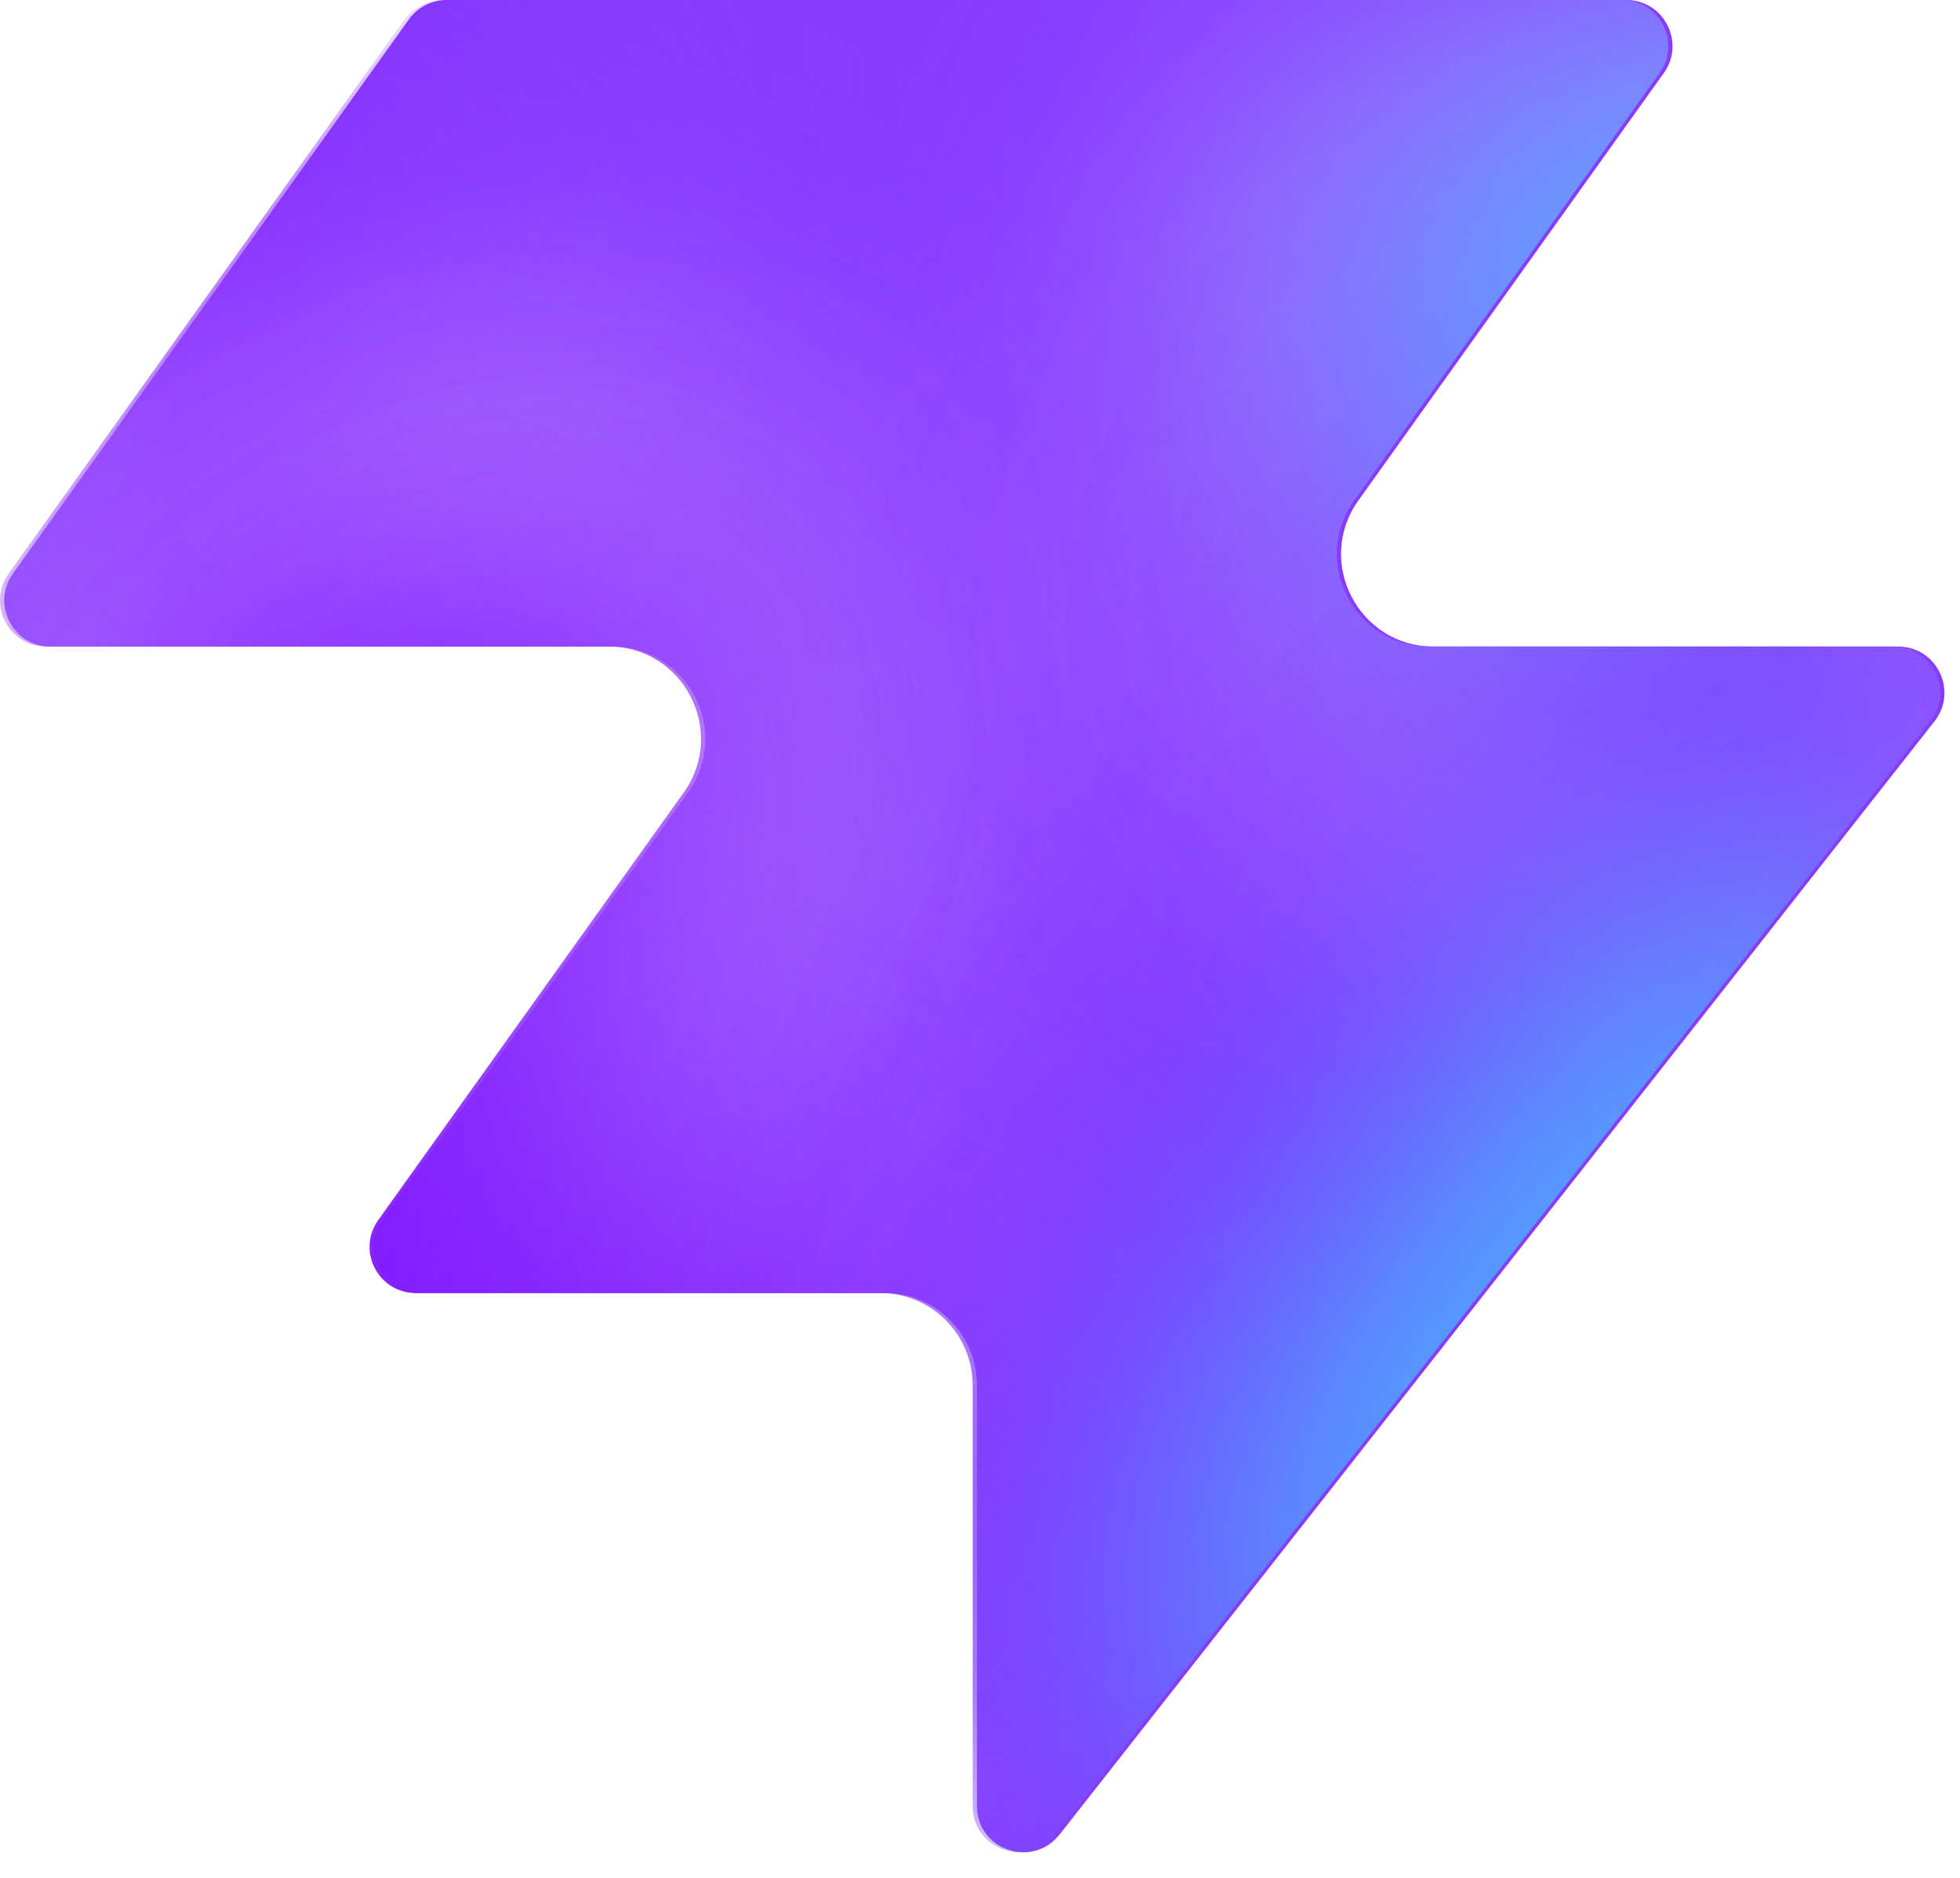
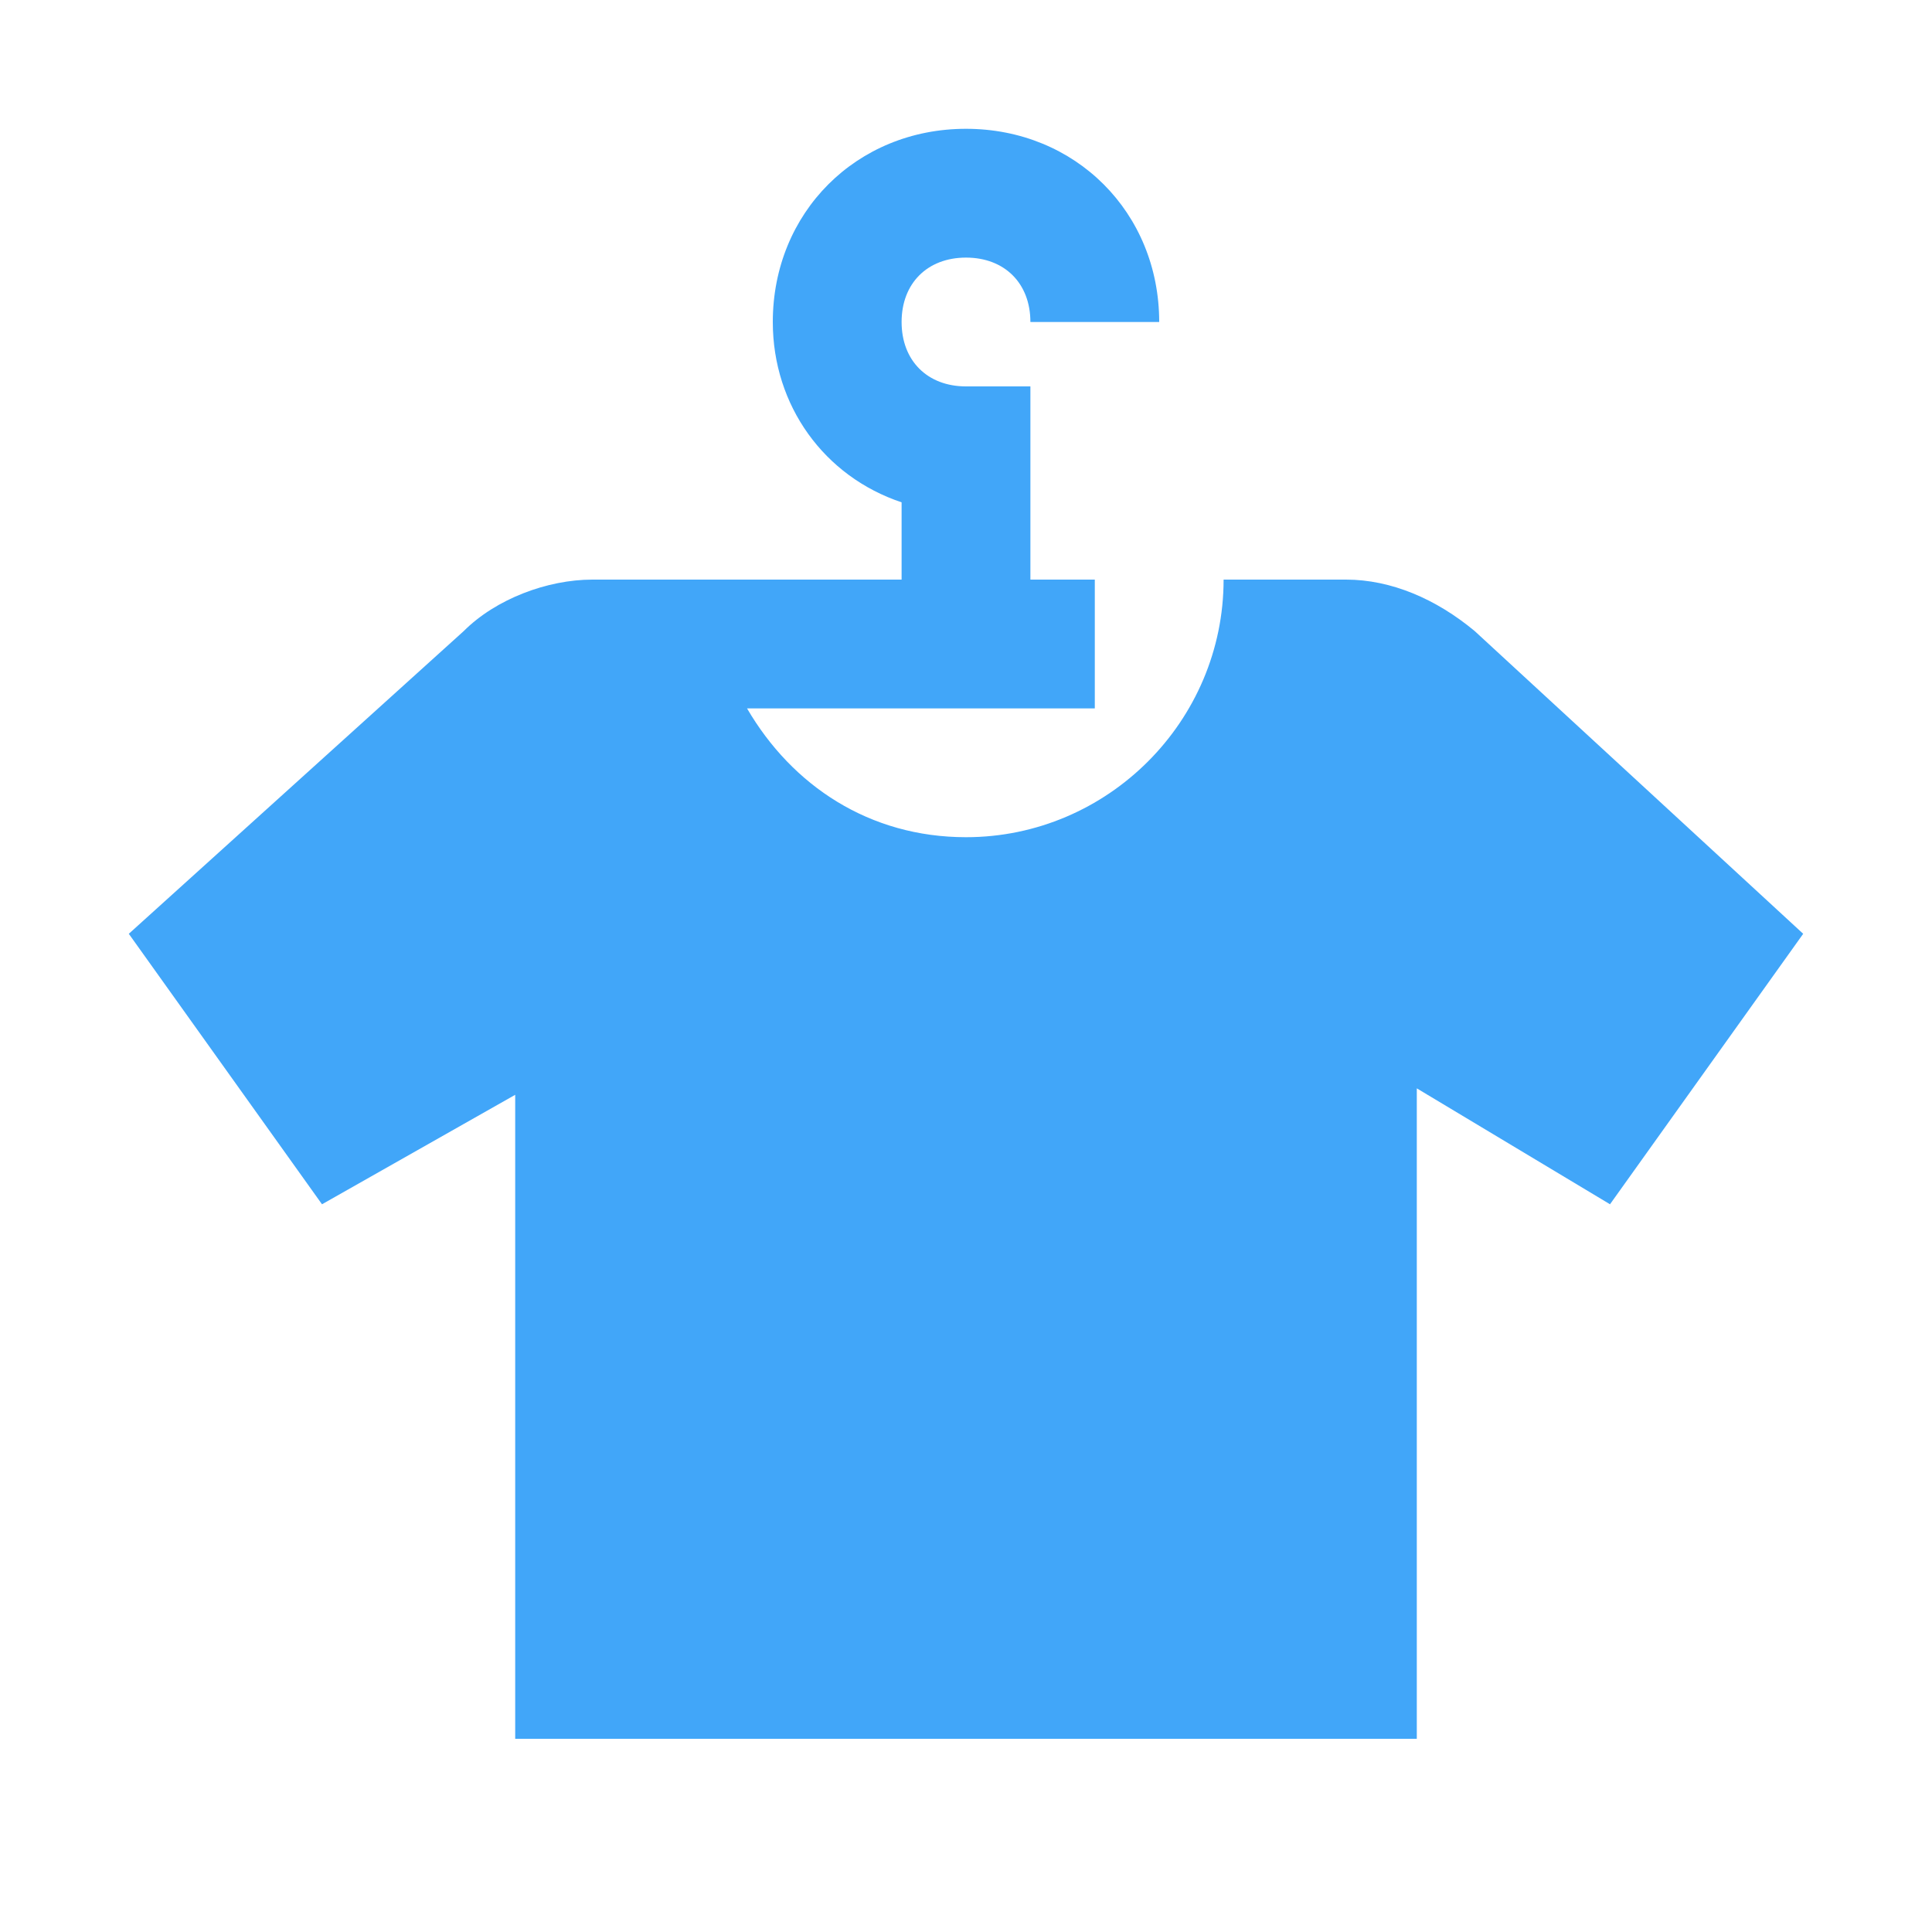
- <svg xmlns="http://www.w3.org/2000/svg" width="48" height="46" fill="none" viewBox="0 0 48 46">
-   <path fill="#863bff" d="M25.946 44.938c-.664.845-2.021.375-2.021-.698V33.937a2.26 2.26 0 0 0-2.262-2.262H10.287c-.92 0-1.456-1.04-.92-1.788l7.48-10.471c1.07-1.497 0-3.578-1.842-3.578H1.237c-.92 0-1.456-1.04-.92-1.788L10.013.474c.214-.297.556-.474.92-.474h28.894c.92 0 1.456 1.04.92 1.788l-7.48 10.471c-1.07 1.498 0 3.579 1.842 3.579h11.377c.943 0 1.473 1.088.89 1.83L25.947 44.94z" style="fill:#863bff;fill:color(display-p3 .525 .23 1);fill-opacity:1" />
-   <mask id="a" width="48" height="46" x="0" y="0" maskUnits="userSpaceOnUse" style="mask-type:alpha">
-     <path fill="#000" d="M25.842 44.938c-.664.844-2.021.375-2.021-.698V33.937a2.26 2.26 0 0 0-2.262-2.262H10.183c-.92 0-1.456-1.04-.92-1.788l7.48-10.471c1.07-1.498 0-3.579-1.842-3.579H1.133c-.92 0-1.456-1.04-.92-1.787L9.91.473c.214-.297.556-.474.92-.474h28.894c.92 0 1.456 1.04.92 1.788l-7.48 10.471c-1.07 1.498 0 3.578 1.842 3.578h11.377c.943 0 1.473 1.088.89 1.832L25.843 44.94z" style="fill:#000;fill-opacity:1" />
-   </mask>
-   <g mask="url(#a)">
-     <g filter="url(#b)">
-       <ellipse cx="5.508" cy="14.704" fill="#ede6ff" rx="5.508" ry="14.704" style="fill:#ede6ff;fill:color(display-p3 .927 .903 1);fill-opacity:1" transform="matrix(.00324 1 1 -.00324 -4.47 31.516)" />
-     </g>
-     <g filter="url(#c)">
-       <ellipse cx="10.399" cy="29.851" fill="#ede6ff" rx="10.399" ry="29.851" style="fill:#ede6ff;fill:color(display-p3 .927 .903 1);fill-opacity:1" transform="matrix(.00324 1 1 -.00324 -39.328 7.883)" />
-     </g>
-     <g filter="url(#d)">
-       <ellipse cx="5.508" cy="30.487" fill="#7e14ff" rx="5.508" ry="30.487" style="fill:#7e14ff;fill:color(display-p3 .492 .077 1);fill-opacity:1" transform="rotate(89.814 -25.913 -14.639)scale(1 -1)" />
-     </g>
-     <g filter="url(#e)">
-       <ellipse cx="5.508" cy="30.599" fill="#7e14ff" rx="5.508" ry="30.599" style="fill:#7e14ff;fill:color(display-p3 .492 .077 1);fill-opacity:1" transform="rotate(89.814 -32.644 -3.334)scale(1 -1)" />
-     </g>
-     <g filter="url(#f)">
-       <ellipse cx="5.508" cy="30.599" fill="#7e14ff" rx="5.508" ry="30.599" style="fill:#7e14ff;fill:color(display-p3 .492 .077 1);fill-opacity:1" transform="matrix(.00324 1 1 -.00324 -34.34 30.47)" />
-     </g>
-     <g filter="url(#g)">
-       <ellipse cx="14.072" cy="22.078" fill="#ede6ff" rx="14.072" ry="22.078" style="fill:#ede6ff;fill:color(display-p3 .927 .903 1);fill-opacity:1" transform="rotate(93.35 24.506 48.493)scale(-1 1)" />
-     </g>
-     <g filter="url(#h)">
-       <ellipse cx="3.47" cy="21.501" fill="#7e14ff" rx="3.47" ry="21.501" style="fill:#7e14ff;fill:color(display-p3 .492 .077 1);fill-opacity:1" transform="rotate(89.009 28.708 47.59)scale(-1 1)" />
-     </g>
-     <g filter="url(#i)">
-       <ellipse cx="3.47" cy="21.501" fill="#7e14ff" rx="3.47" ry="21.501" style="fill:#7e14ff;fill:color(display-p3 .492 .077 1);fill-opacity:1" transform="rotate(89.009 28.708 47.59)scale(-1 1)" />
-     </g>
-     <g filter="url(#j)">
-       <ellipse cx=".387" cy="8.972" fill="#7e14ff" rx="4.407" ry="29.108" style="fill:#7e14ff;fill:color(display-p3 .492 .077 1);fill-opacity:1" transform="rotate(39.51 .387 8.972)" />
-     </g>
-     <g filter="url(#k)">
-       <ellipse cx="47.523" cy="-6.092" fill="#7e14ff" rx="4.407" ry="29.108" style="fill:#7e14ff;fill:color(display-p3 .492 .077 1);fill-opacity:1" transform="rotate(37.892 47.523 -6.092)" />
-     </g>
-     <g filter="url(#l)">
-       <ellipse cx="41.412" cy="6.333" fill="#47bfff" rx="5.971" ry="9.665" style="fill:#47bfff;fill:color(display-p3 .28 .748 1);fill-opacity:1" transform="rotate(37.892 41.412 6.333)" />
-     </g>
-     <g filter="url(#m)">
-       <ellipse cx="-1.879" cy="38.332" fill="#7e14ff" rx="4.407" ry="29.108" style="fill:#7e14ff;fill:color(display-p3 .492 .077 1);fill-opacity:1" transform="rotate(37.892 -1.88 38.332)" />
-     </g>
-     <g filter="url(#n)">
-       <ellipse cx="-1.879" cy="38.332" fill="#7e14ff" rx="4.407" ry="29.108" style="fill:#7e14ff;fill:color(display-p3 .492 .077 1);fill-opacity:1" transform="rotate(37.892 -1.88 38.332)" />
-     </g>
-     <g filter="url(#o)">
-       <ellipse cx="35.651" cy="29.907" fill="#7e14ff" rx="4.407" ry="29.108" style="fill:#7e14ff;fill:color(display-p3 .492 .077 1);fill-opacity:1" transform="rotate(37.892 35.651 29.907)" />
-     </g>
-     <g filter="url(#p)">
-       <ellipse cx="38.418" cy="32.4" fill="#47bfff" rx="5.971" ry="15.297" style="fill:#47bfff;fill:color(display-p3 .28 .748 1);fill-opacity:1" transform="rotate(37.892 38.418 32.4)" />
-     </g>
-   </g>
-   <defs>
-     <filter id="b" width="60.045" height="41.654" x="-19.77" y="16.149" color-interpolation-filters="sRGB" filterUnits="userSpaceOnUse">
-       <feFlood flood-opacity="0" result="BackgroundImageFix" />
-       <feBlend in="SourceGraphic" in2="BackgroundImageFix" result="shape" />
-       <feGaussianBlur result="effect1_foregroundBlur_2002_17158" stdDeviation="7.659" />
-     </filter>
-     <filter id="c" width="90.34" height="51.437" x="-54.613" y="-7.533" color-interpolation-filters="sRGB" filterUnits="userSpaceOnUse">
-       <feFlood flood-opacity="0" result="BackgroundImageFix" />
-       <feBlend in="SourceGraphic" in2="BackgroundImageFix" result="shape" />
-       <feGaussianBlur result="effect1_foregroundBlur_2002_17158" stdDeviation="7.659" />
-     </filter>
-     <filter id="d" width="79.355" height="29.4" x="-49.64" y="2.03" color-interpolation-filters="sRGB" filterUnits="userSpaceOnUse">
-       <feFlood flood-opacity="0" result="BackgroundImageFix" />
-       <feBlend in="SourceGraphic" in2="BackgroundImageFix" result="shape" />
-       <feGaussianBlur result="effect1_foregroundBlur_2002_17158" stdDeviation="4.596" />
-     </filter>
-     <filter id="e" width="79.579" height="29.4" x="-45.045" y="20.029" color-interpolation-filters="sRGB" filterUnits="userSpaceOnUse">
-       <feFlood flood-opacity="0" result="BackgroundImageFix" />
-       <feBlend in="SourceGraphic" in2="BackgroundImageFix" result="shape" />
-       <feGaussianBlur result="effect1_foregroundBlur_2002_17158" stdDeviation="4.596" />
-     </filter>
-     <filter id="f" width="79.579" height="29.4" x="-43.513" y="21.178" color-interpolation-filters="sRGB" filterUnits="userSpaceOnUse">
-       <feFlood flood-opacity="0" result="BackgroundImageFix" />
-       <feBlend in="SourceGraphic" in2="BackgroundImageFix" result="shape" />
-       <feGaussianBlur result="effect1_foregroundBlur_2002_17158" stdDeviation="4.596" />
-     </filter>
-     <filter id="g" width="74.749" height="58.852" x="15.756" y="-17.901" color-interpolation-filters="sRGB" filterUnits="userSpaceOnUse">
-       <feFlood flood-opacity="0" result="BackgroundImageFix" />
-       <feBlend in="SourceGraphic" in2="BackgroundImageFix" result="shape" />
-       <feGaussianBlur result="effect1_foregroundBlur_2002_17158" stdDeviation="7.659" />
-     </filter>
-     <filter id="h" width="61.377" height="25.362" x="23.548" y="2.284" color-interpolation-filters="sRGB" filterUnits="userSpaceOnUse">
-       <feFlood flood-opacity="0" result="BackgroundImageFix" />
-       <feBlend in="SourceGraphic" in2="BackgroundImageFix" result="shape" />
-       <feGaussianBlur result="effect1_foregroundBlur_2002_17158" stdDeviation="4.596" />
-     </filter>
-     <filter id="i" width="61.377" height="25.362" x="23.548" y="2.284" color-interpolation-filters="sRGB" filterUnits="userSpaceOnUse">
-       <feFlood flood-opacity="0" result="BackgroundImageFix" />
-       <feBlend in="SourceGraphic" in2="BackgroundImageFix" result="shape" />
-       <feGaussianBlur result="effect1_foregroundBlur_2002_17158" stdDeviation="4.596" />
-     </filter>
-     <filter id="j" width="56.045" height="63.649" x="-27.636" y="-22.853" color-interpolation-filters="sRGB" filterUnits="userSpaceOnUse">
-       <feFlood flood-opacity="0" result="BackgroundImageFix" />
-       <feBlend in="SourceGraphic" in2="BackgroundImageFix" result="shape" />
-       <feGaussianBlur result="effect1_foregroundBlur_2002_17158" stdDeviation="4.596" />
-     </filter>
-     <filter id="k" width="54.814" height="64.646" x="20.116" y="-38.415" color-interpolation-filters="sRGB" filterUnits="userSpaceOnUse">
-       <feFlood flood-opacity="0" result="BackgroundImageFix" />
-       <feBlend in="SourceGraphic" in2="BackgroundImageFix" result="shape" />
-       <feGaussianBlur result="effect1_foregroundBlur_2002_17158" stdDeviation="4.596" />
-     </filter>
-     <filter id="l" width="33.541" height="35.313" x="24.641" y="-11.323" color-interpolation-filters="sRGB" filterUnits="userSpaceOnUse">
-       <feFlood flood-opacity="0" result="BackgroundImageFix" />
-       <feBlend in="SourceGraphic" in2="BackgroundImageFix" result="shape" />
-       <feGaussianBlur result="effect1_foregroundBlur_2002_17158" stdDeviation="4.596" />
-     </filter>
-     <filter id="m" width="54.814" height="64.646" x="-29.286" y="6.009" color-interpolation-filters="sRGB" filterUnits="userSpaceOnUse">
-       <feFlood flood-opacity="0" result="BackgroundImageFix" />
-       <feBlend in="SourceGraphic" in2="BackgroundImageFix" result="shape" />
-       <feGaussianBlur result="effect1_foregroundBlur_2002_17158" stdDeviation="4.596" />
-     </filter>
-     <filter id="n" width="54.814" height="64.646" x="-29.286" y="6.009" color-interpolation-filters="sRGB" filterUnits="userSpaceOnUse">
-       <feFlood flood-opacity="0" result="BackgroundImageFix" />
-       <feBlend in="SourceGraphic" in2="BackgroundImageFix" result="shape" />
-       <feGaussianBlur result="effect1_foregroundBlur_2002_17158" stdDeviation="4.596" />
-     </filter>
-     <filter id="o" width="54.814" height="64.646" x="8.244" y="-2.416" color-interpolation-filters="sRGB" filterUnits="userSpaceOnUse">
-       <feFlood flood-opacity="0" result="BackgroundImageFix" />
-       <feBlend in="SourceGraphic" in2="BackgroundImageFix" result="shape" />
-       <feGaussianBlur result="effect1_foregroundBlur_2002_17158" stdDeviation="4.596" />
-     </filter>
-     <filter id="p" width="39.409" height="43.623" x="18.713" y="10.588" color-interpolation-filters="sRGB" filterUnits="userSpaceOnUse">
-       <feFlood flood-opacity="0" result="BackgroundImageFix" />
-       <feBlend in="SourceGraphic" in2="BackgroundImageFix" result="shape" />
-       <feGaussianBlur result="effect1_foregroundBlur_2002_17158" stdDeviation="4.596" />
-     </filter>
-   </defs>
+ <svg xmlns="http://www.w3.org/2000/svg" width="800px" height="800px" viewBox="0 0 30 30" id="Layer_1" version="1.1" xml:space="preserve">
+   <style type="text/css">
+ 	.st0{fill:#FD6A7E;}
+ 	.st1{fill:#17B978;}
+ 	.st2{fill:#8797EE;}
+ 	.st3{fill:#41A6F9;}
+ 	.st4{fill:#37E0FF;}
+ 	.st5{fill:#2FD9B9;}
+ 	.st6{fill:#F498BD;}
+ 	.st7{fill:#FFDF1D;}
+ 	.st8{fill:#C6C9CC;}
+ </style>
+   <path class="st3" d="M22.9,9.8c-0.6-0.5-1.3-0.8-2-0.8H19c0,2.2-1.8,4-4,4c-1.5,0-2.7-0.8-3.4-2H15h1h1V9h-1V6h-1c-0.6,0-1-0.4-1-1  s0.4-1,1-1s1,0.4,1,1h2c0-1.7-1.3-3-3-3s-3,1.3-3,3c0,1.3,0.8,2.4,2,2.8V9h-3h-1H9.2c-0.7,0-1.5,0.3-2,0.8L2,14.5l3,4.2L8,17v10h14  V16.9l3,1.8l3-4.2L22.9,9.8z" />
</svg>
